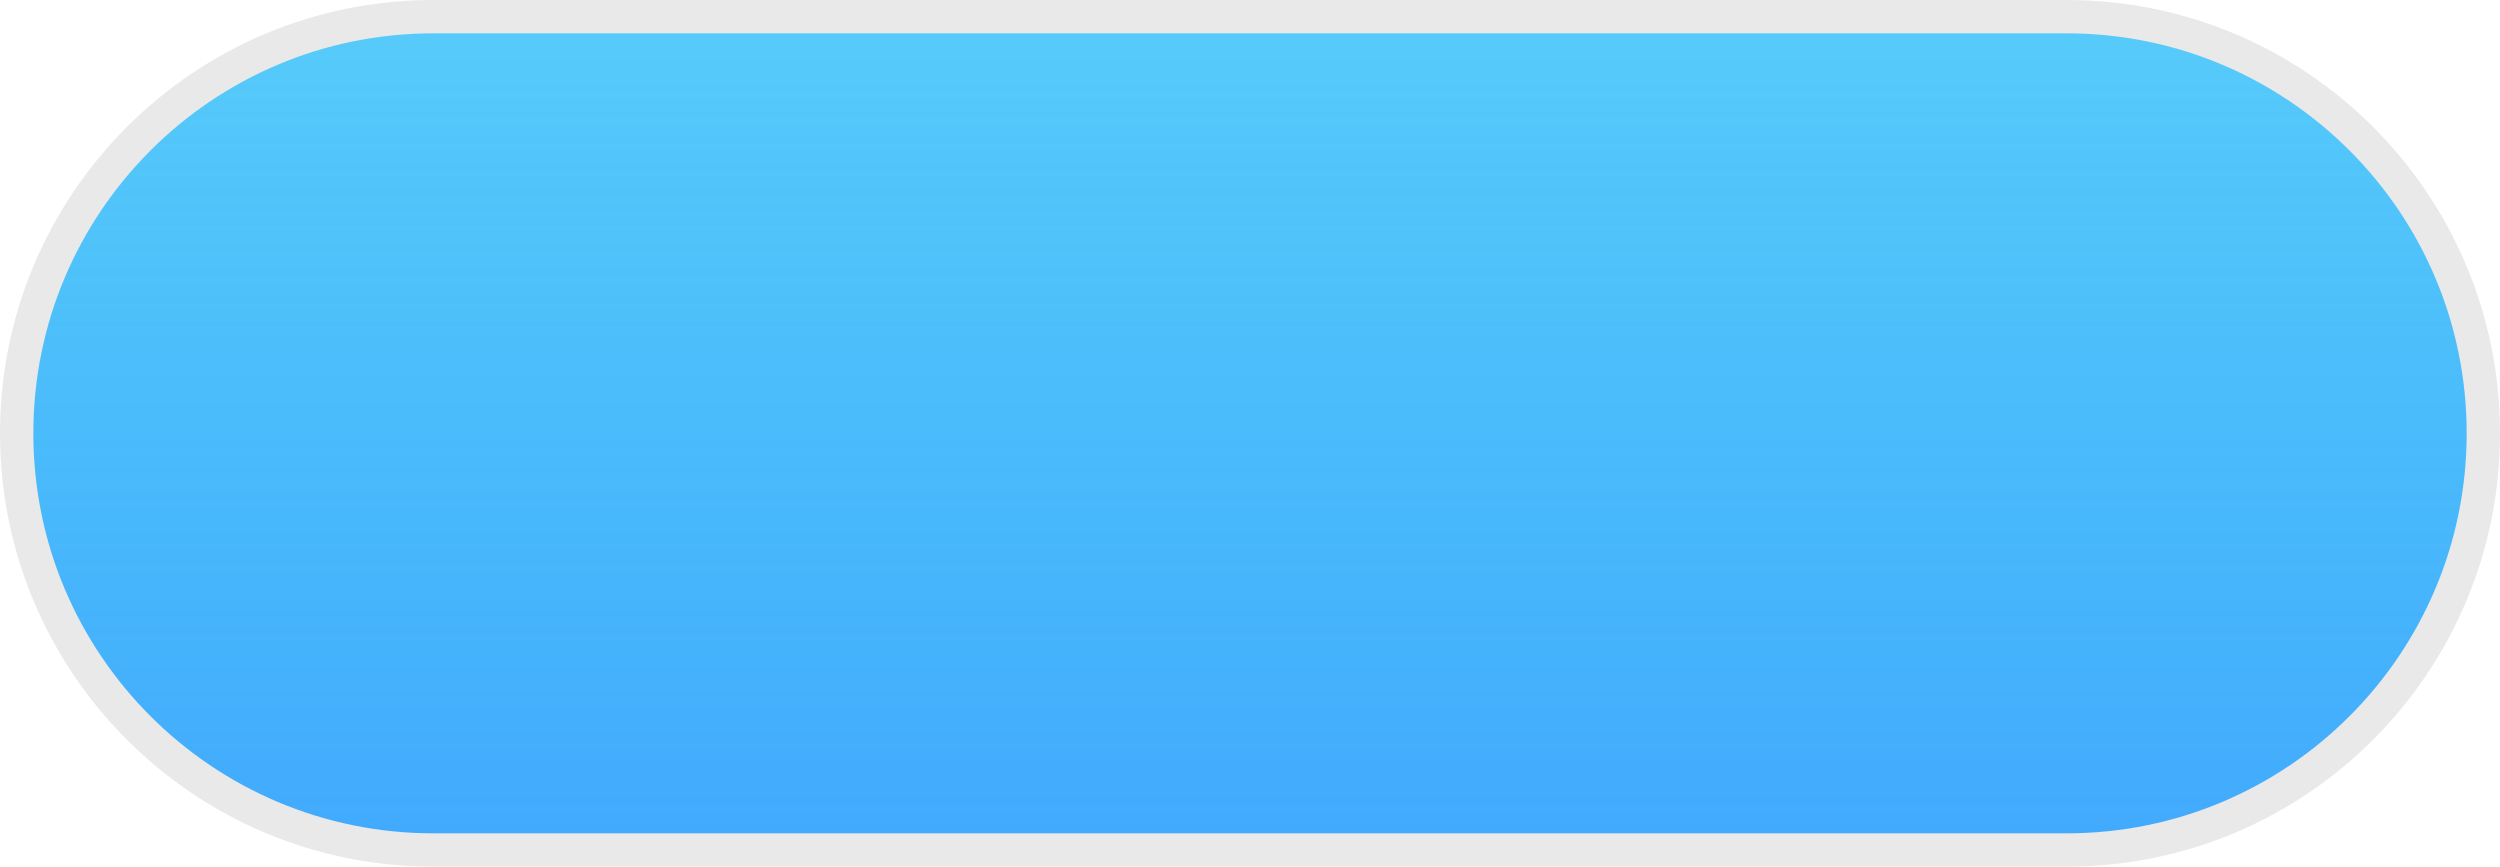
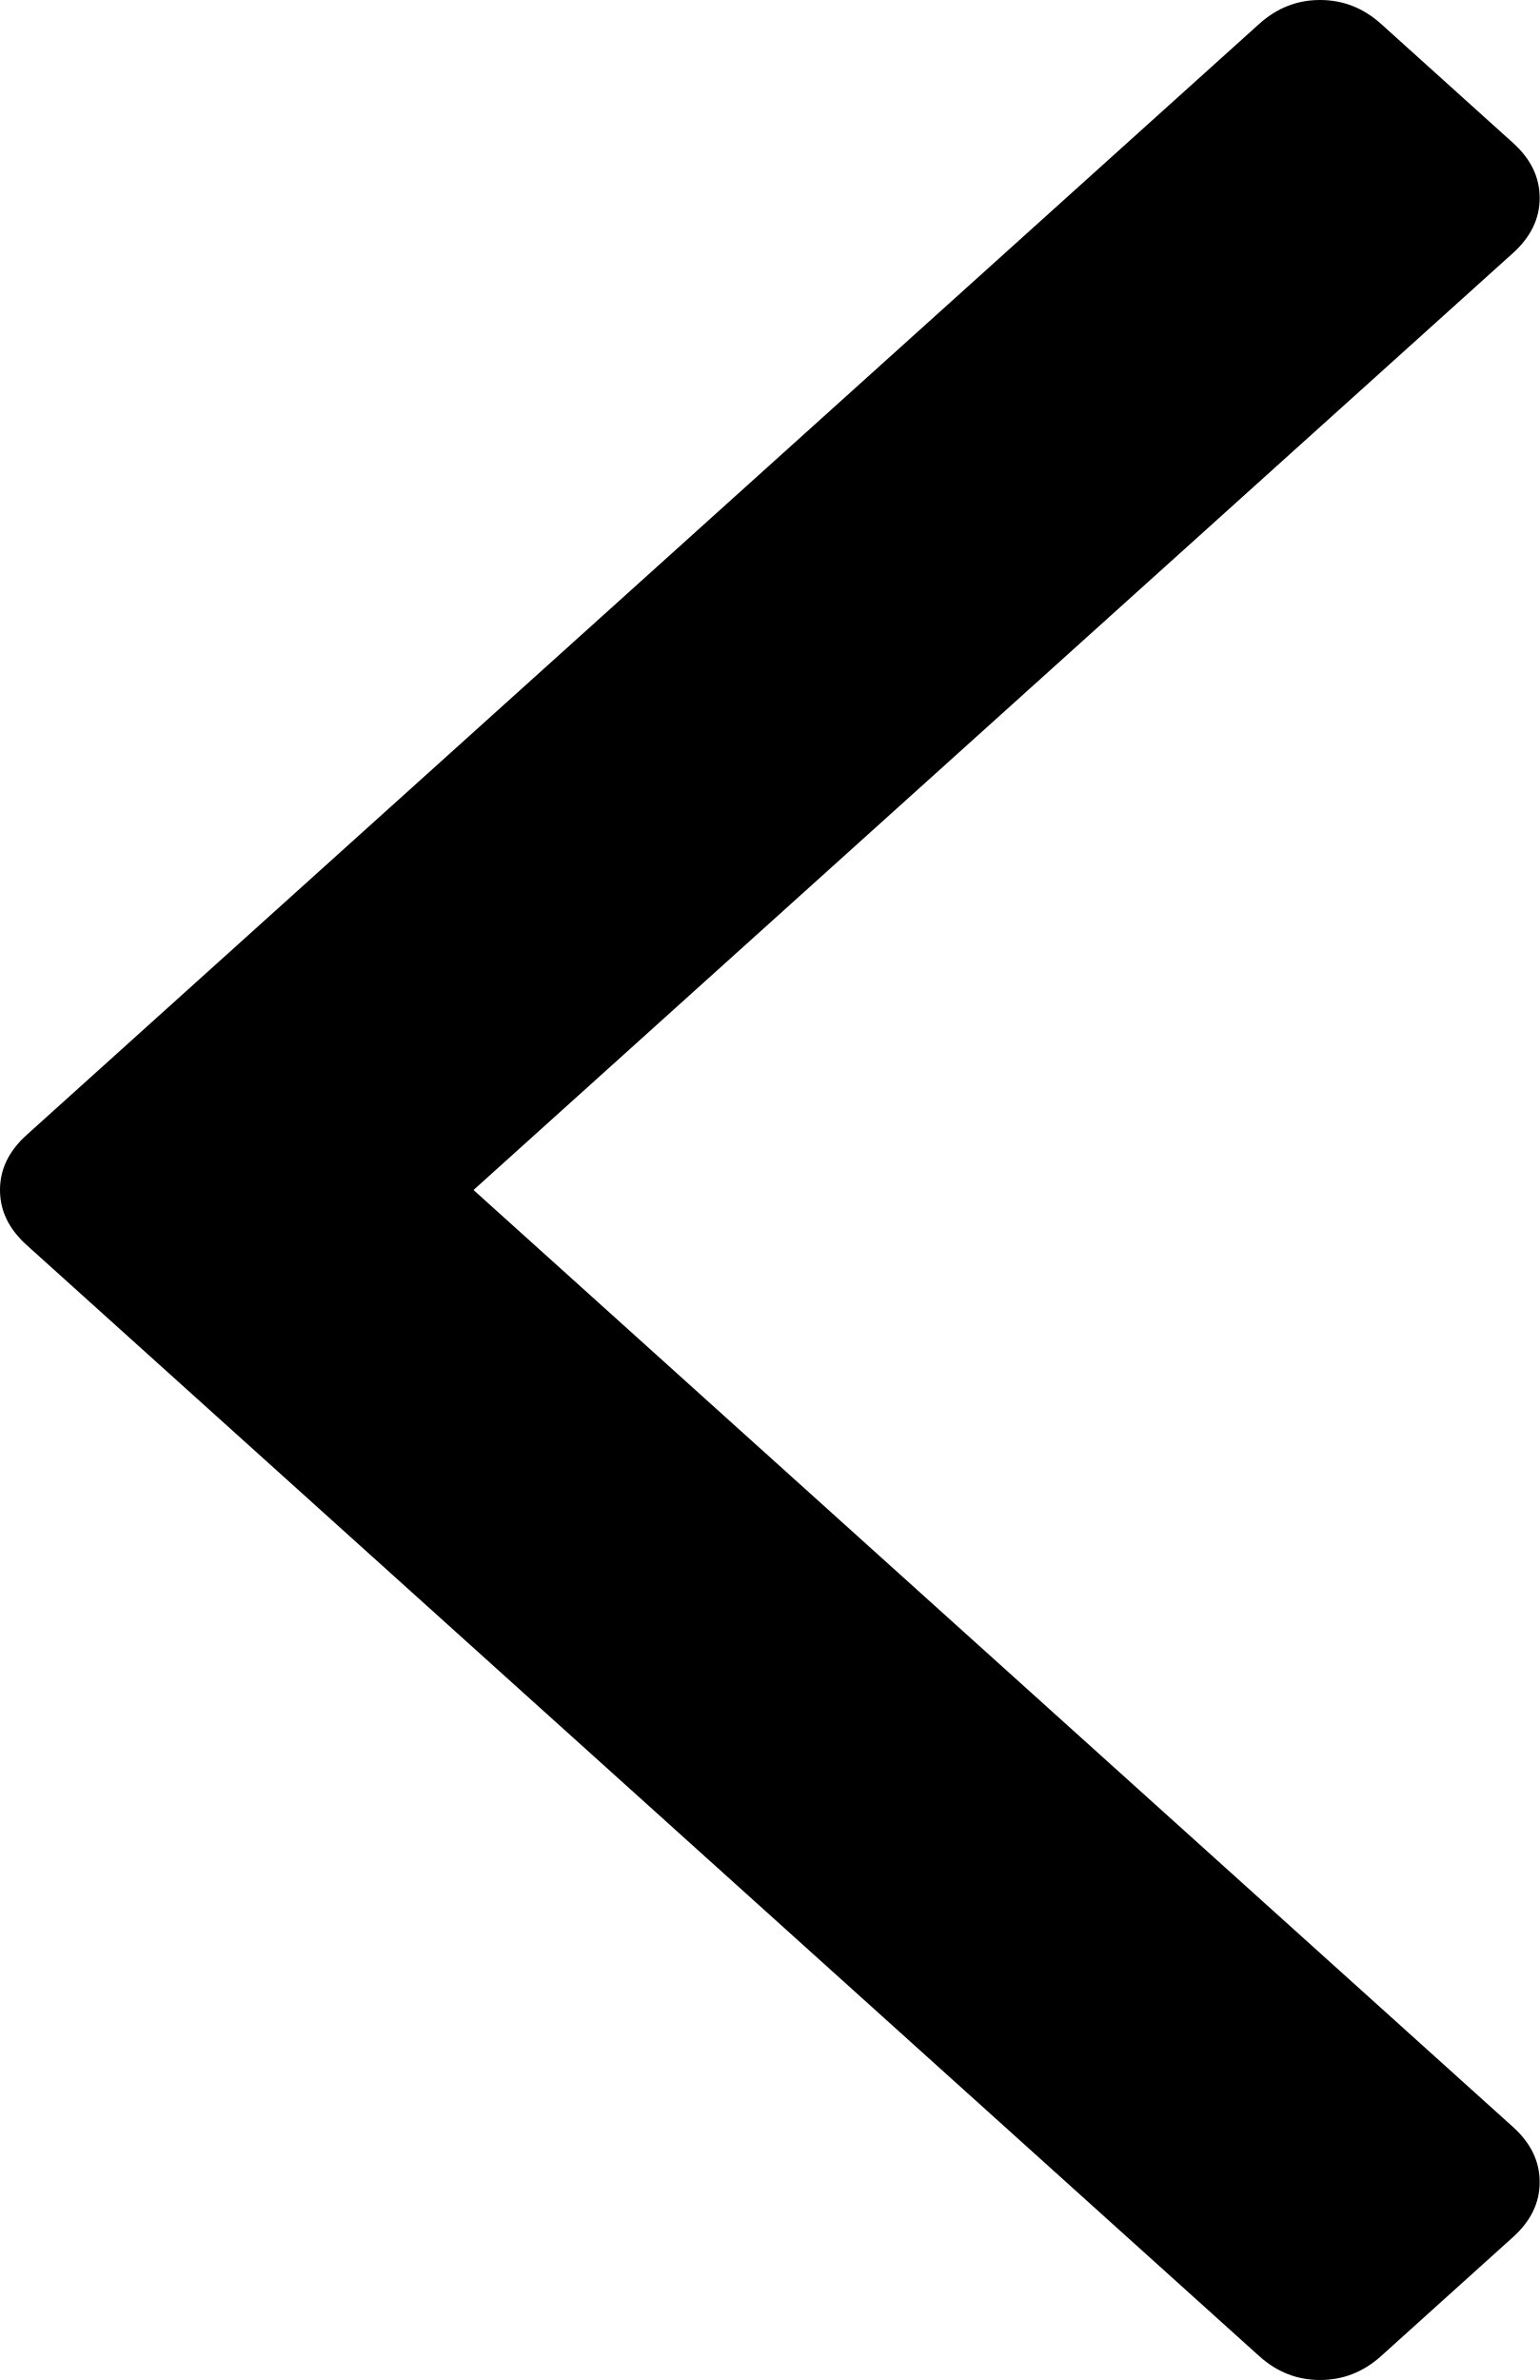
- <svg xmlns="http://www.w3.org/2000/svg" version="1.1" width="75px" height="26px">
-   <defs>
-     <linearGradient gradientUnits="userSpaceOnUse" x1="48.5" y1="68" x2="48.5" y2="101.213" id="LinearGradient8">
-       <stop id="Stop9" stop-color="#07b3f7" stop-opacity="0.675" offset="0" />
-       <stop id="Stop10" stop-color="#409eff" offset="0.99" />
-       <stop id="Stop11" stop-color="#81d3f8" offset="1" />
-     </linearGradient>
-   </defs>
-   <g transform="matrix(1 0 0 1 -11 -68 )">
-     <path d="M 11.5 81  A 12.5 12.5 0 0 1 24 68.5 L 73 68.5  A 12.5 12.5 0 0 1 85.5 81 A 12.5 12.5 0 0 1 73 93.5 L 24 93.5  A 12.5 12.5 0 0 1 11.5 81 Z " fill-rule="nonzero" fill="url(#LinearGradient8)" stroke="none" />
-     <path d="M 11.5 81  A 12.5 12.5 0 0 1 24 68.5 L 73 68.5  A 12.5 12.5 0 0 1 85.5 81 A 12.5 12.5 0 0 1 73 93.5 L 24 93.5  A 12.5 12.5 0 0 1 11.5 81 Z " stroke-width="1" stroke="#e9e9e9" fill="none" />
+ <svg xmlns="http://www.w3.org/2000/svg" version="1.1" width="11px" height="17px">
+   <g transform="matrix(1 0 0 1 -11 -23 )">
+     <path d="M 10.811 1.022  C 10.937 1.136  11 1.266  11 1.414  C 11 1.561  10.937 1.692  10.811 1.806  L 3.383 8.5  L 10.811 15.194  C 10.937 15.308  11 15.439  11 15.586  C 11 15.734  10.937 15.864  10.811 15.978  L 9.866 16.83  C 9.74 16.943  9.595 17  9.431 17  C 9.267 17  9.123 16.943  8.997 16.83  L 0.189 8.892  C 0.063 8.778  0 8.648  0 8.5  C 0 8.352  0.063 8.222  0.189 8.108  L 8.997 0.17  C 9.123 0.057  9.267 0  9.431 0  C 9.595 0  9.74 0.057  9.866 0.17  L 10.811 1.022  Z " fill-rule="nonzero" fill="#000000" stroke="none" transform="matrix(1 0 0 1 11 23 )" />
  </g>
</svg>
